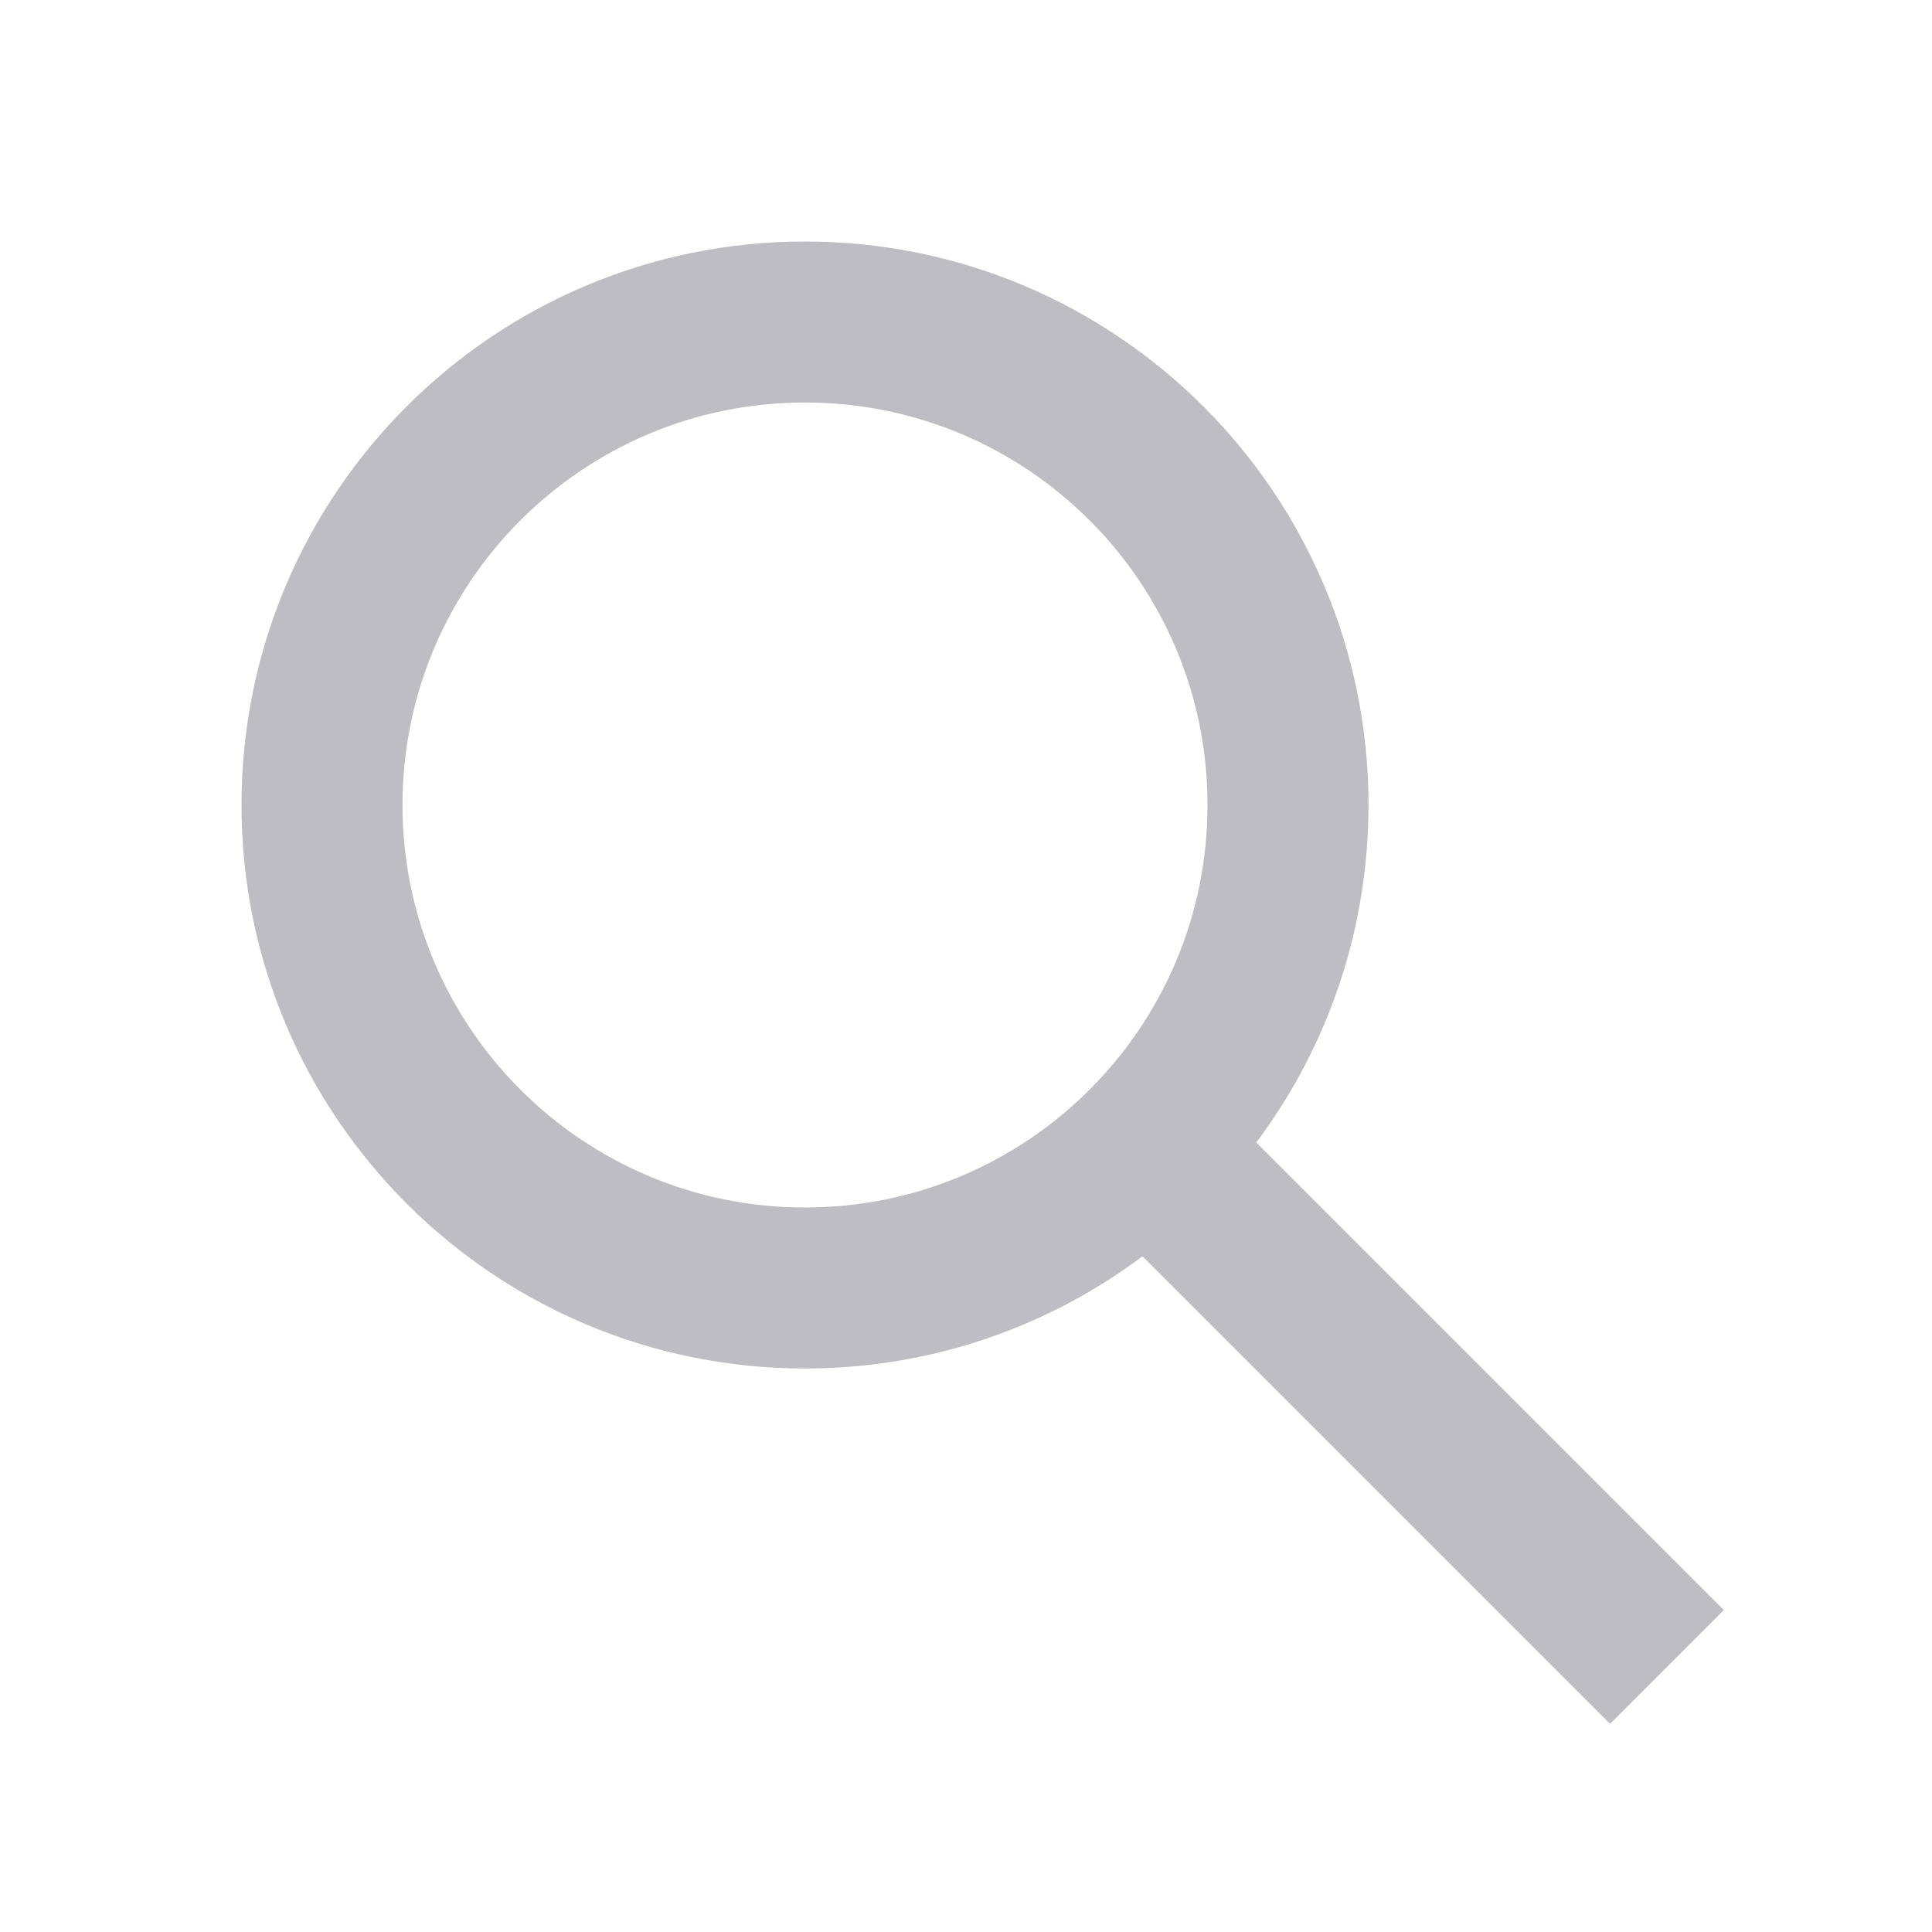
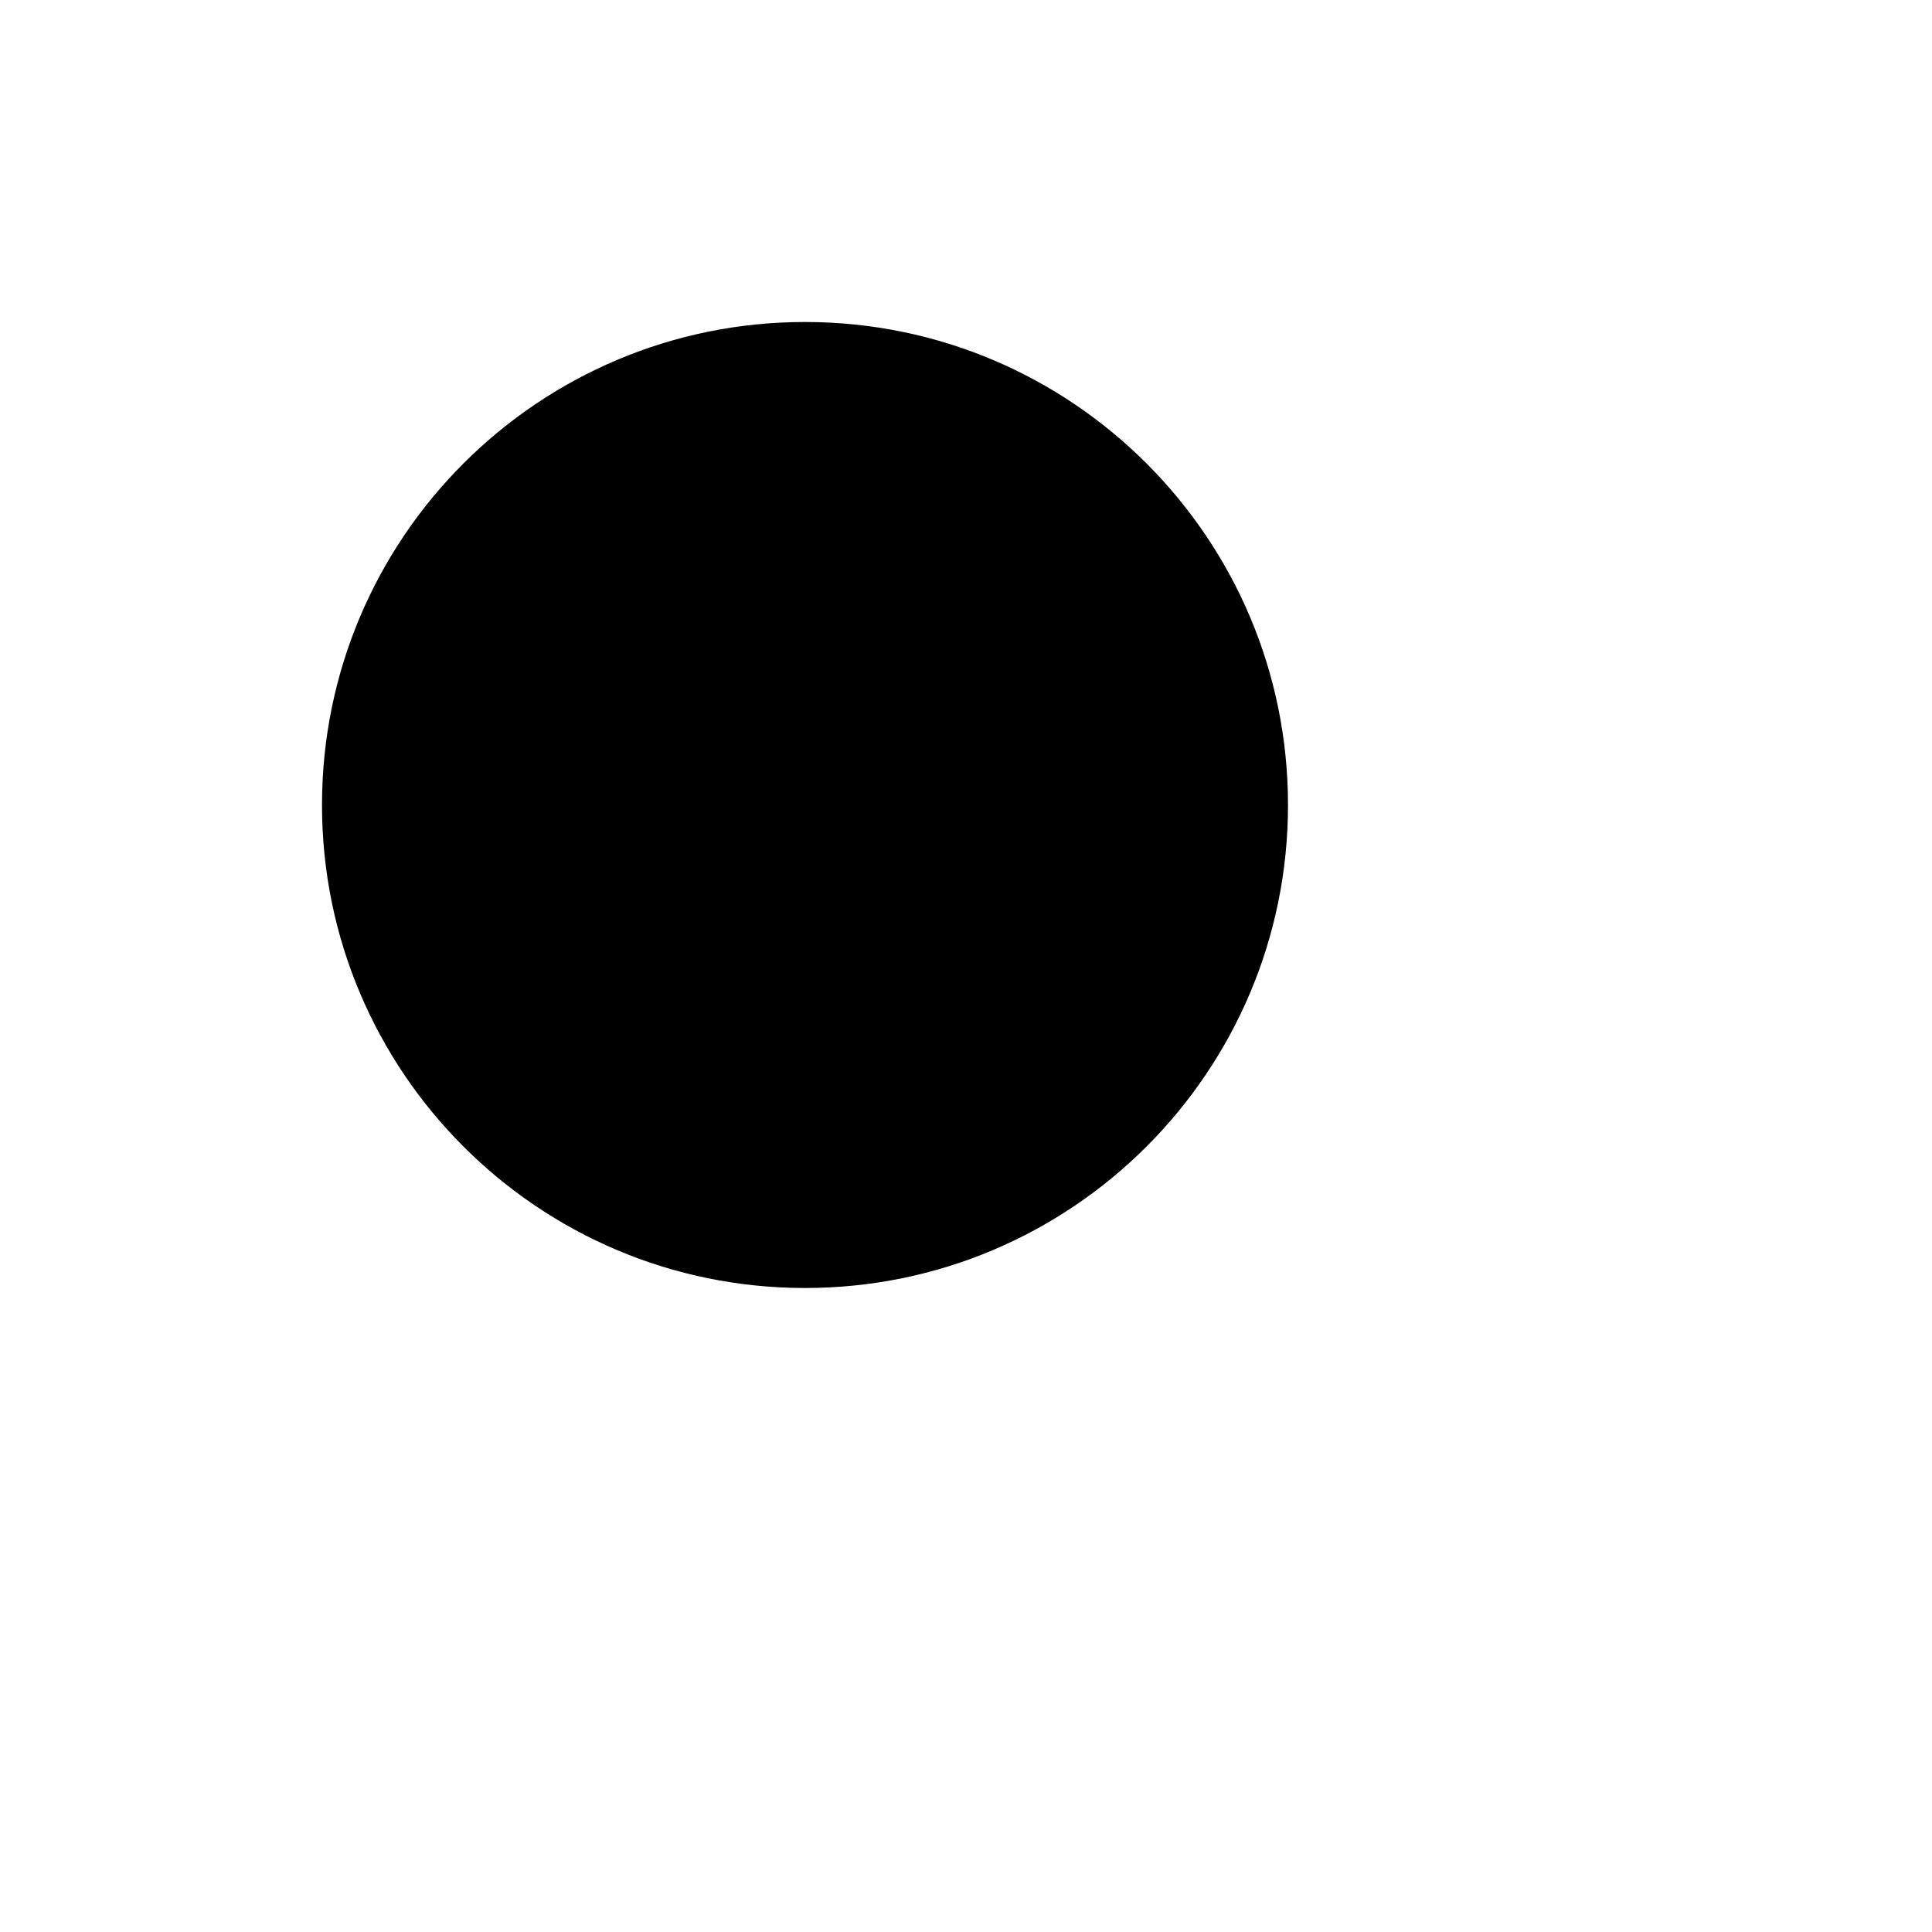
- <svg xmlns="http://www.w3.org/2000/svg" width="24" height="24" viewBox="0 0 24 24" fill="none">
-   <path d="M14.412 14.412L20 20" stroke="#BEBDC4" stroke-width="2" stroke-linecap="square" />
-   <path fill-rule="evenodd" clip-rule="evenodd" d="M10 16C13.314 16 16 13.314 16 10C16 6.686 13.314 4 10 4C6.686 4 4 6.686 4 10C4 13.314 6.686 16 10 16Z" stroke="#BEBDC4" stroke-width="2" />
+ <svg xmlns="http://www.w3.org/2000/svg" width="24" height="24" viewBox="0 0 24 24" fill="current">
+   <path d="M14.412 14.412L20 20" stroke="current" stroke-width="2" stroke-linecap="square" />
+   <path fill-rule="evenodd" clip-rule="evenodd" d="M10 16C13.314 16 16 13.314 16 10C16 6.686 13.314 4 10 4C6.686 4 4 6.686 4 10C4 13.314 6.686 16 10 16Z" stroke="current" stroke-width="2" />
</svg>
